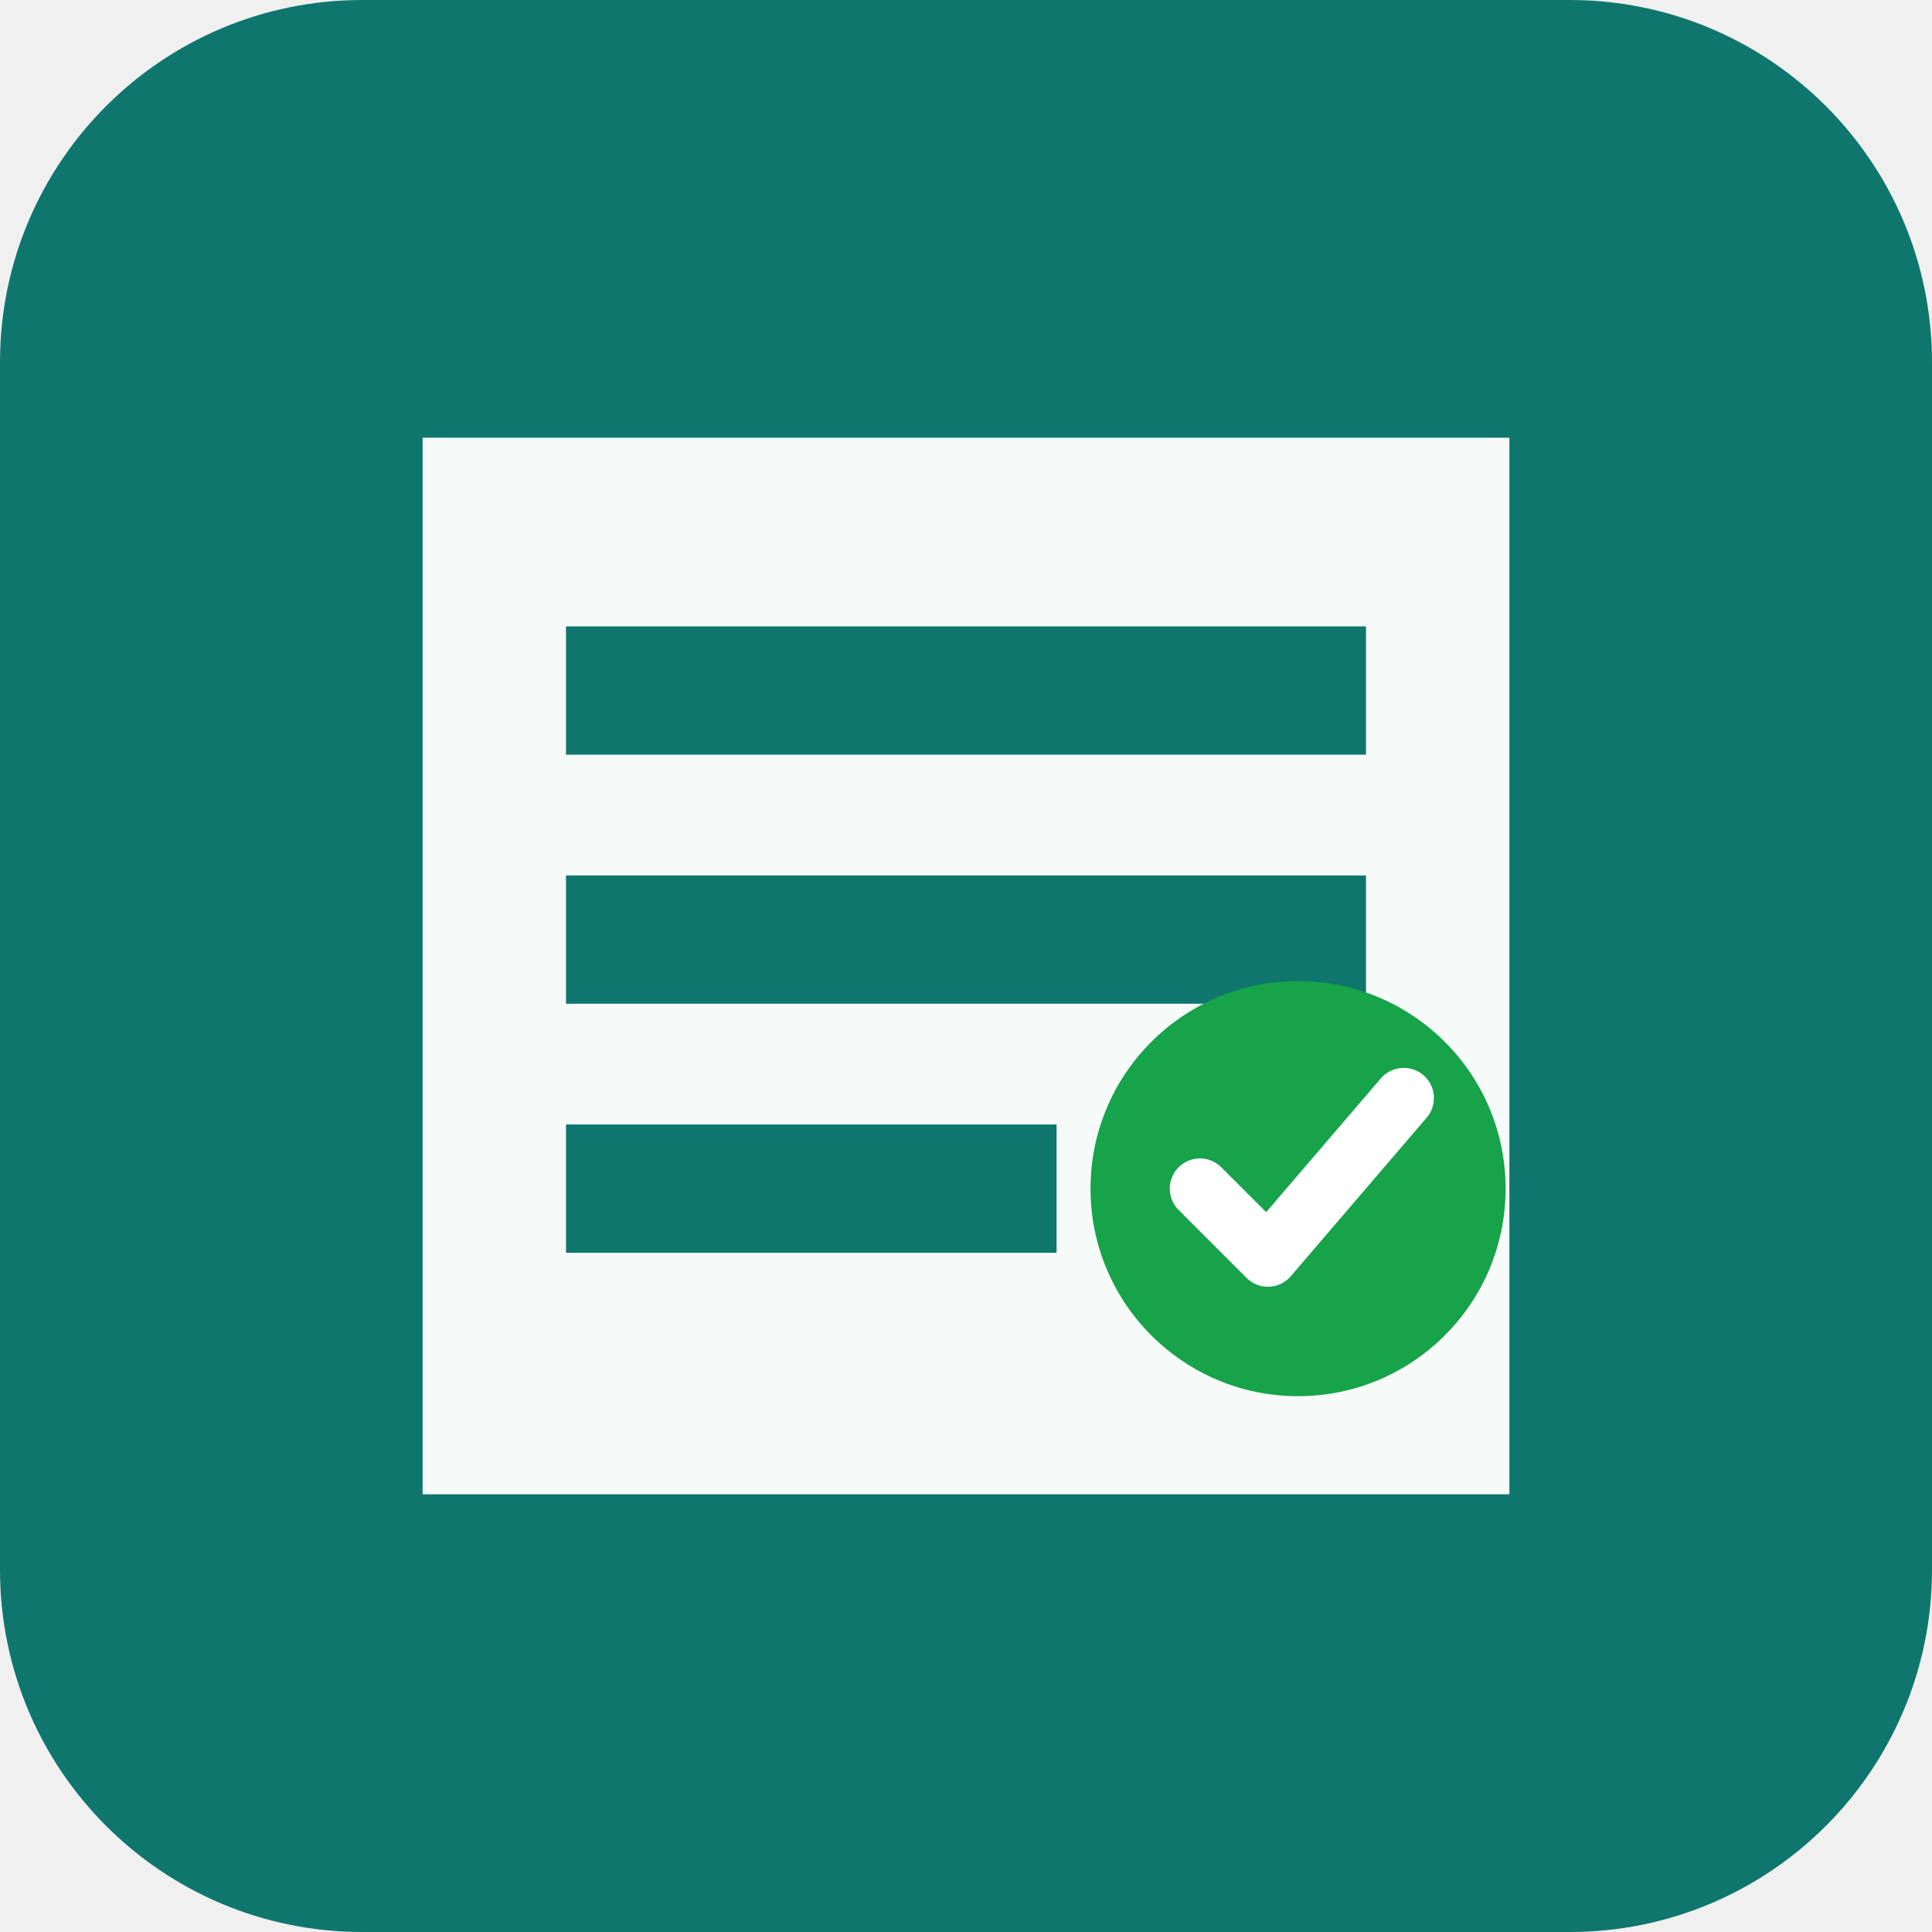
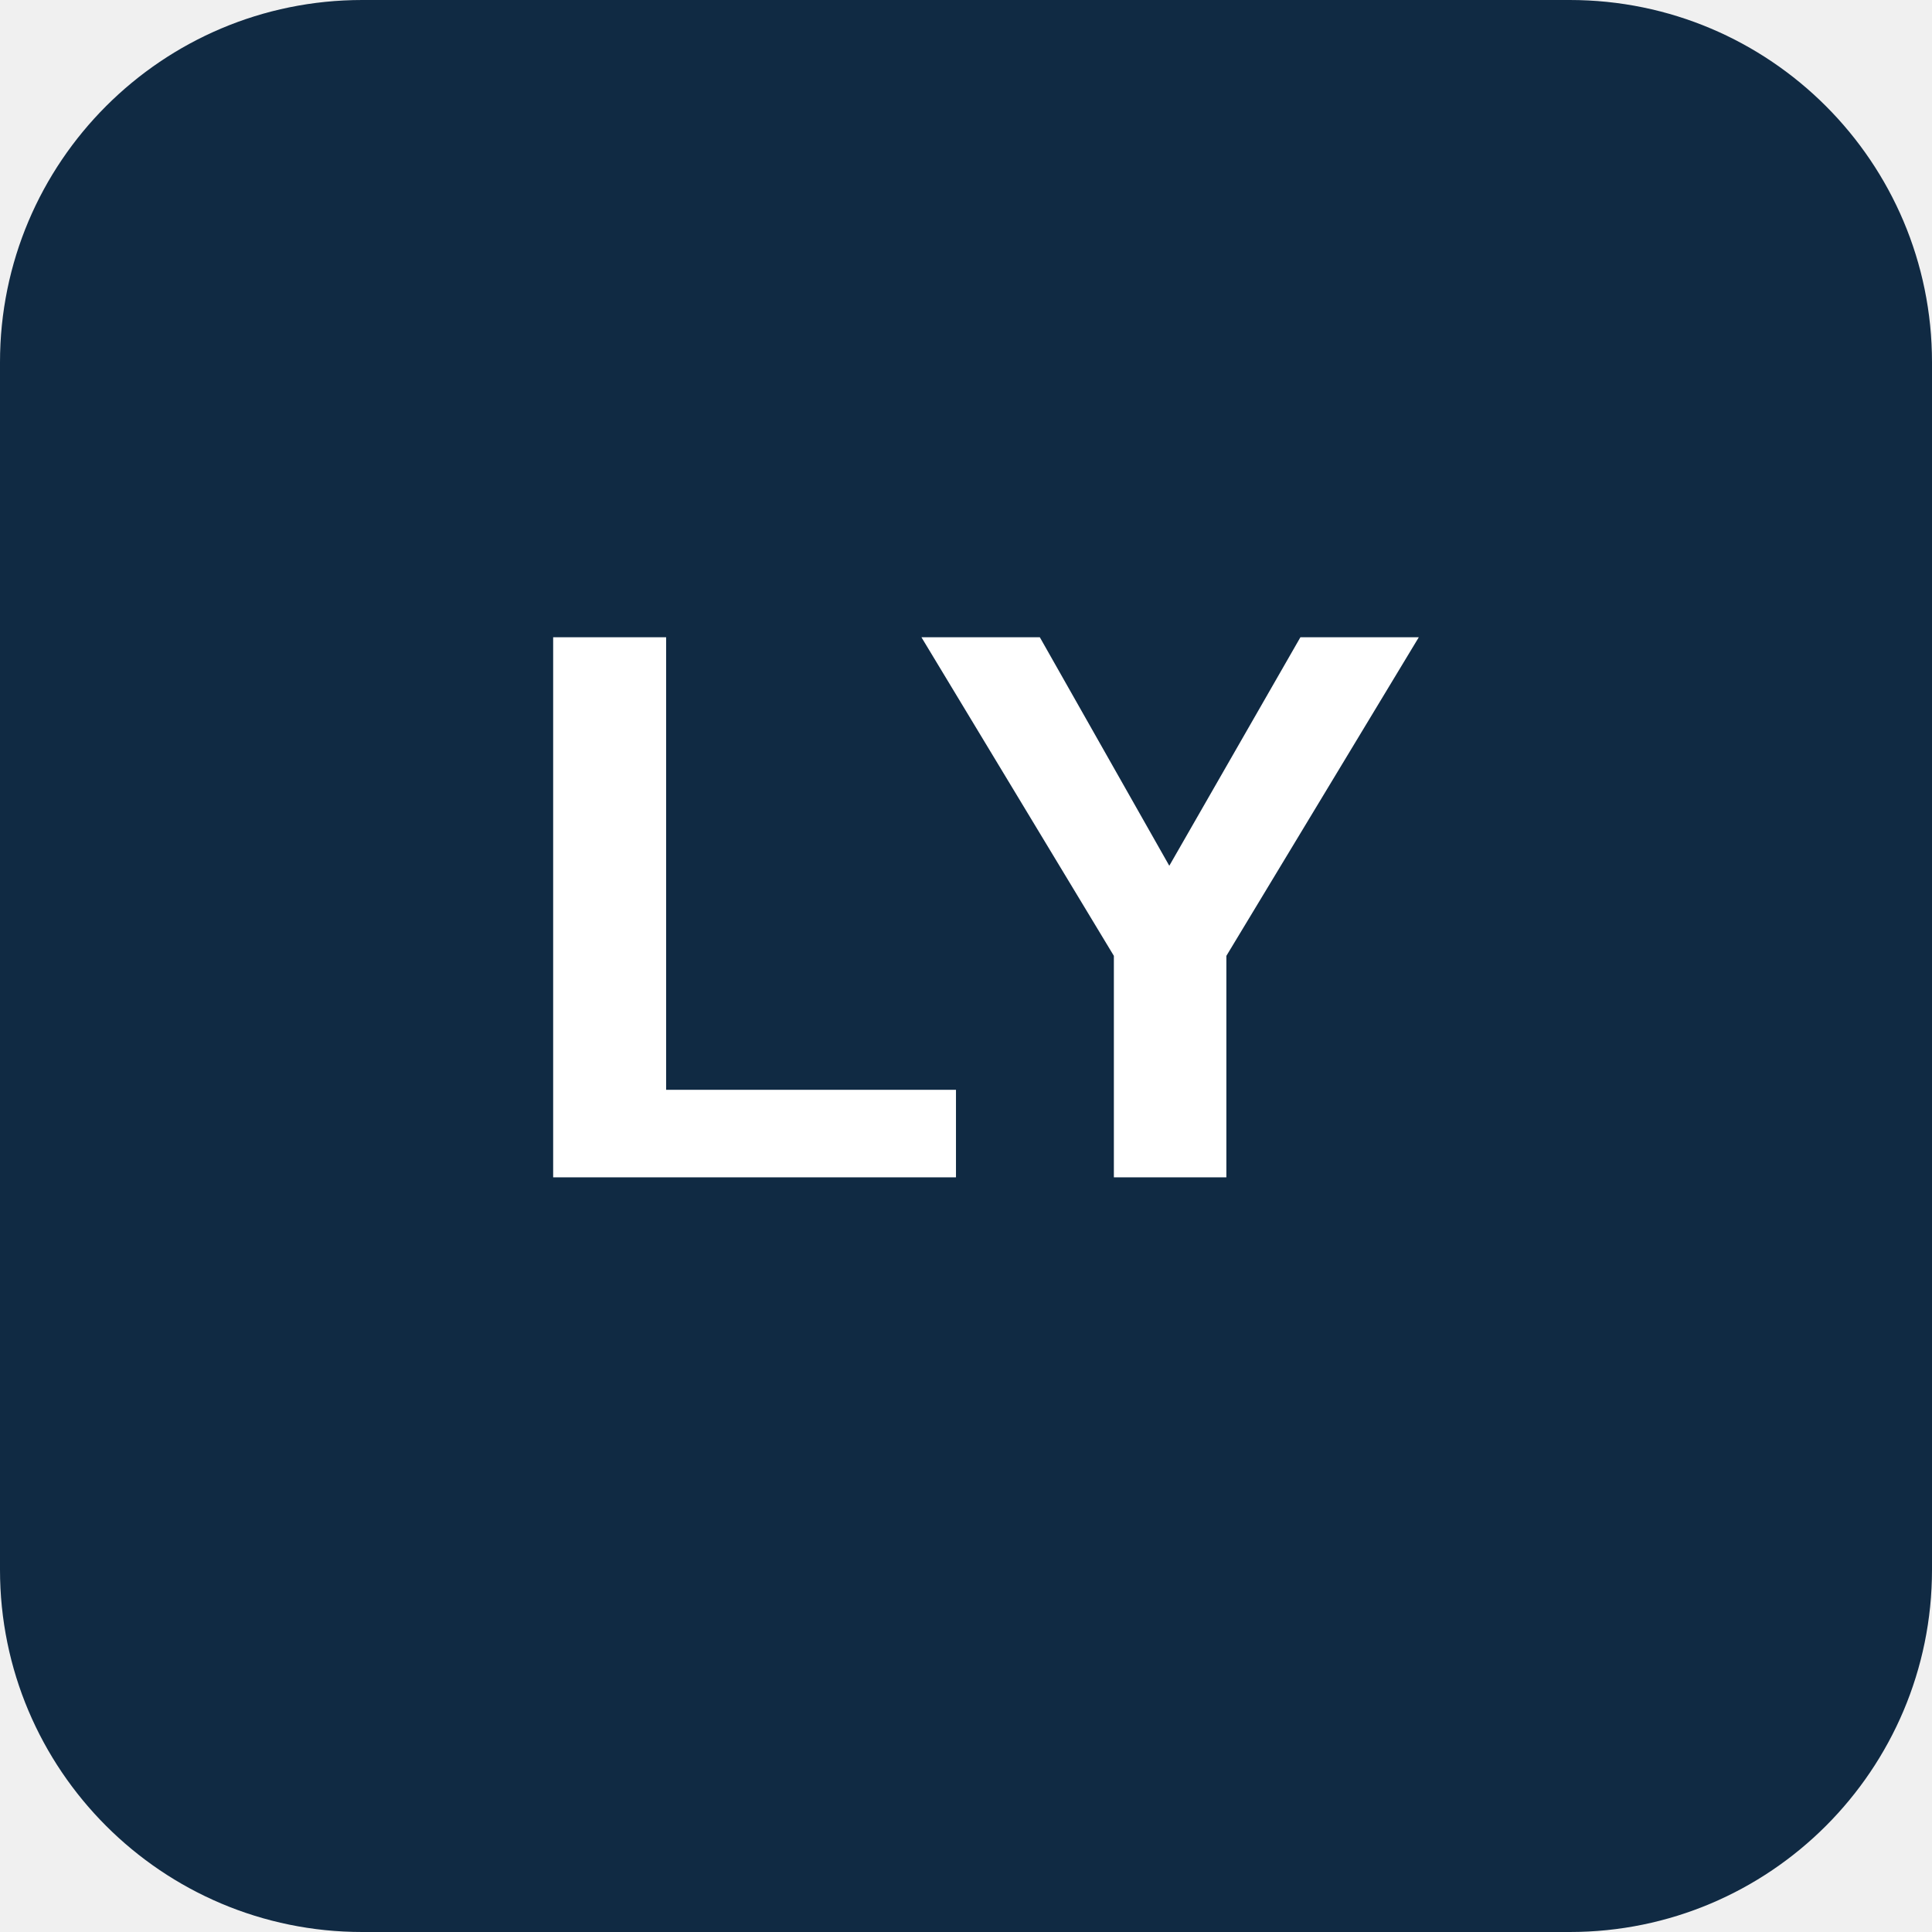
- <svg xmlns="http://www.w3.org/2000/svg" viewBox="0 0 512 512">
-   <rect width="512" height="512" rx="96" fill="#0f766e" />
-   <path d="M112 116h288v280H112z" fill="#fff" opacity=".96" />
-   <path d="M150 166h212v34H150zm0 66h212v34H150zm0 66h130v34H150z" fill="#0f766e" />
-   <circle cx="344" cy="315" r="55" fill="#16a34a" />
-   <path d="M318 315l18 18 36-42" fill="none" stroke="#fff" stroke-width="16" stroke-linecap="round" stroke-linejoin="round" />
+ <svg xmlns="http://www.w3.org/2000/svg" viewBox="0 0 128 128">
+   <rect width="128" height="128" rx="24" fill="#102a43" />
+   <text x="64" y="78" text-anchor="middle" font-family="Arial" font-size="52" font-weight="700" fill="#fff">LY</text>
</svg>
